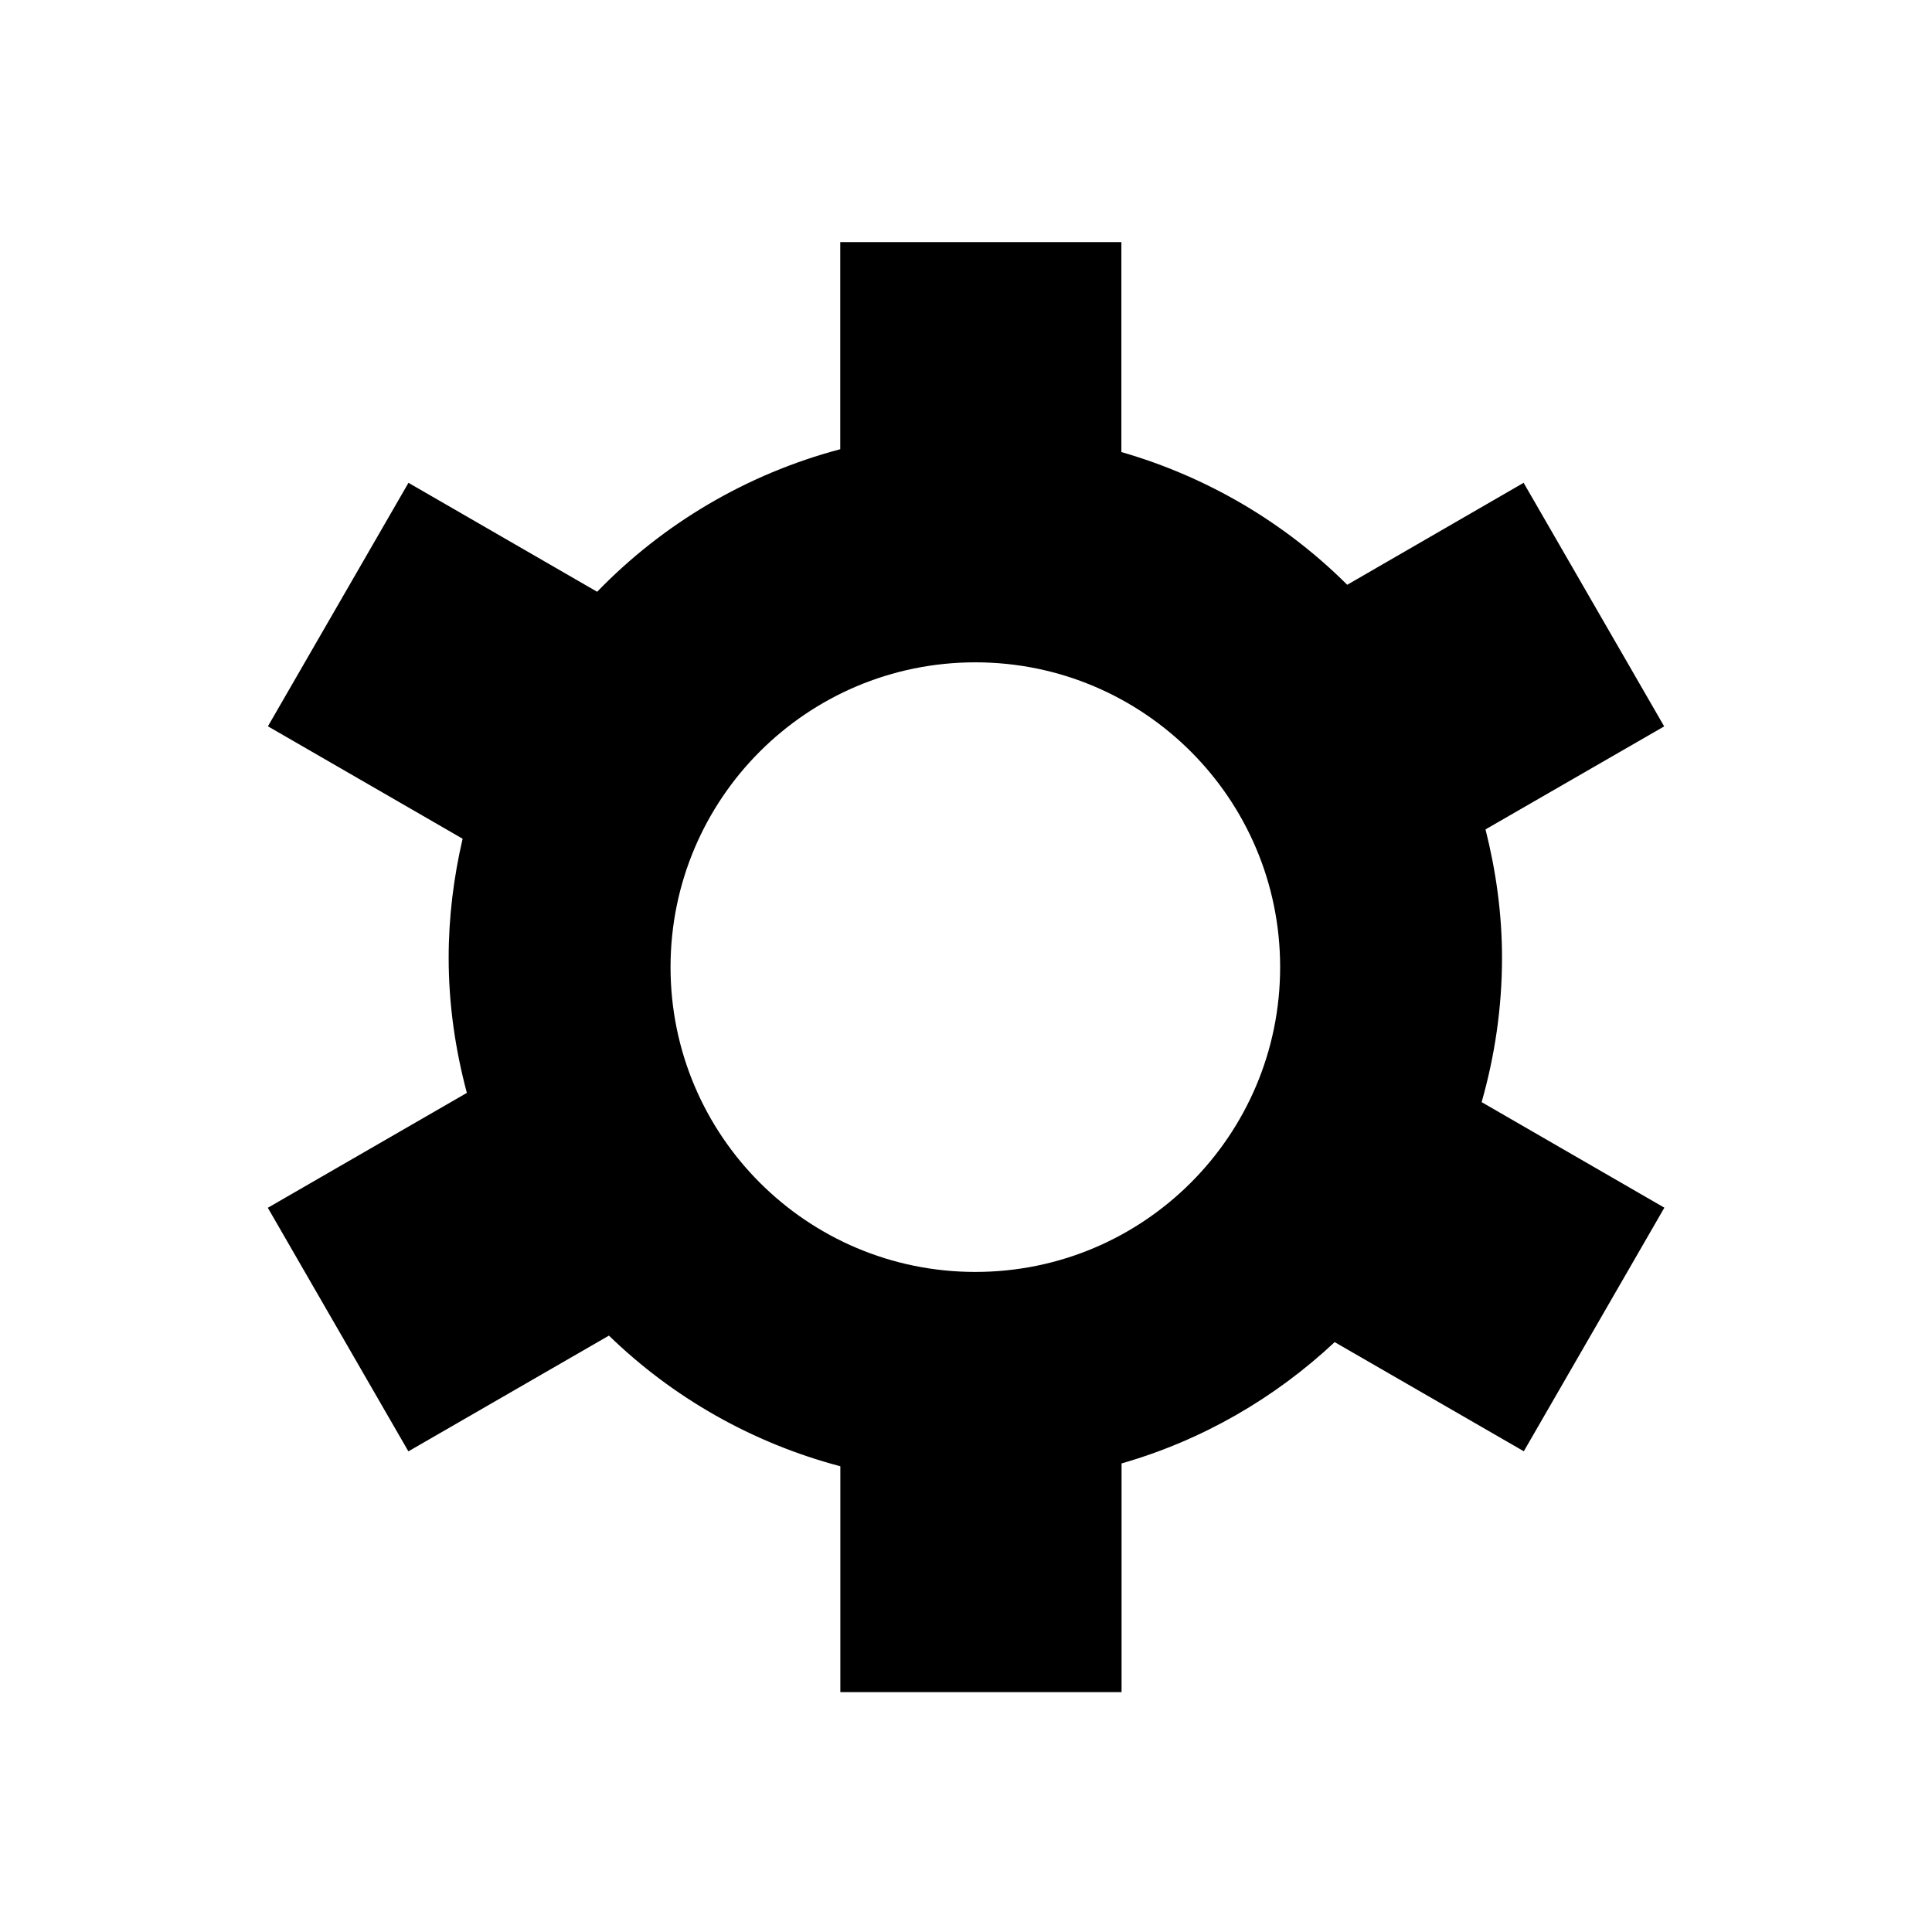
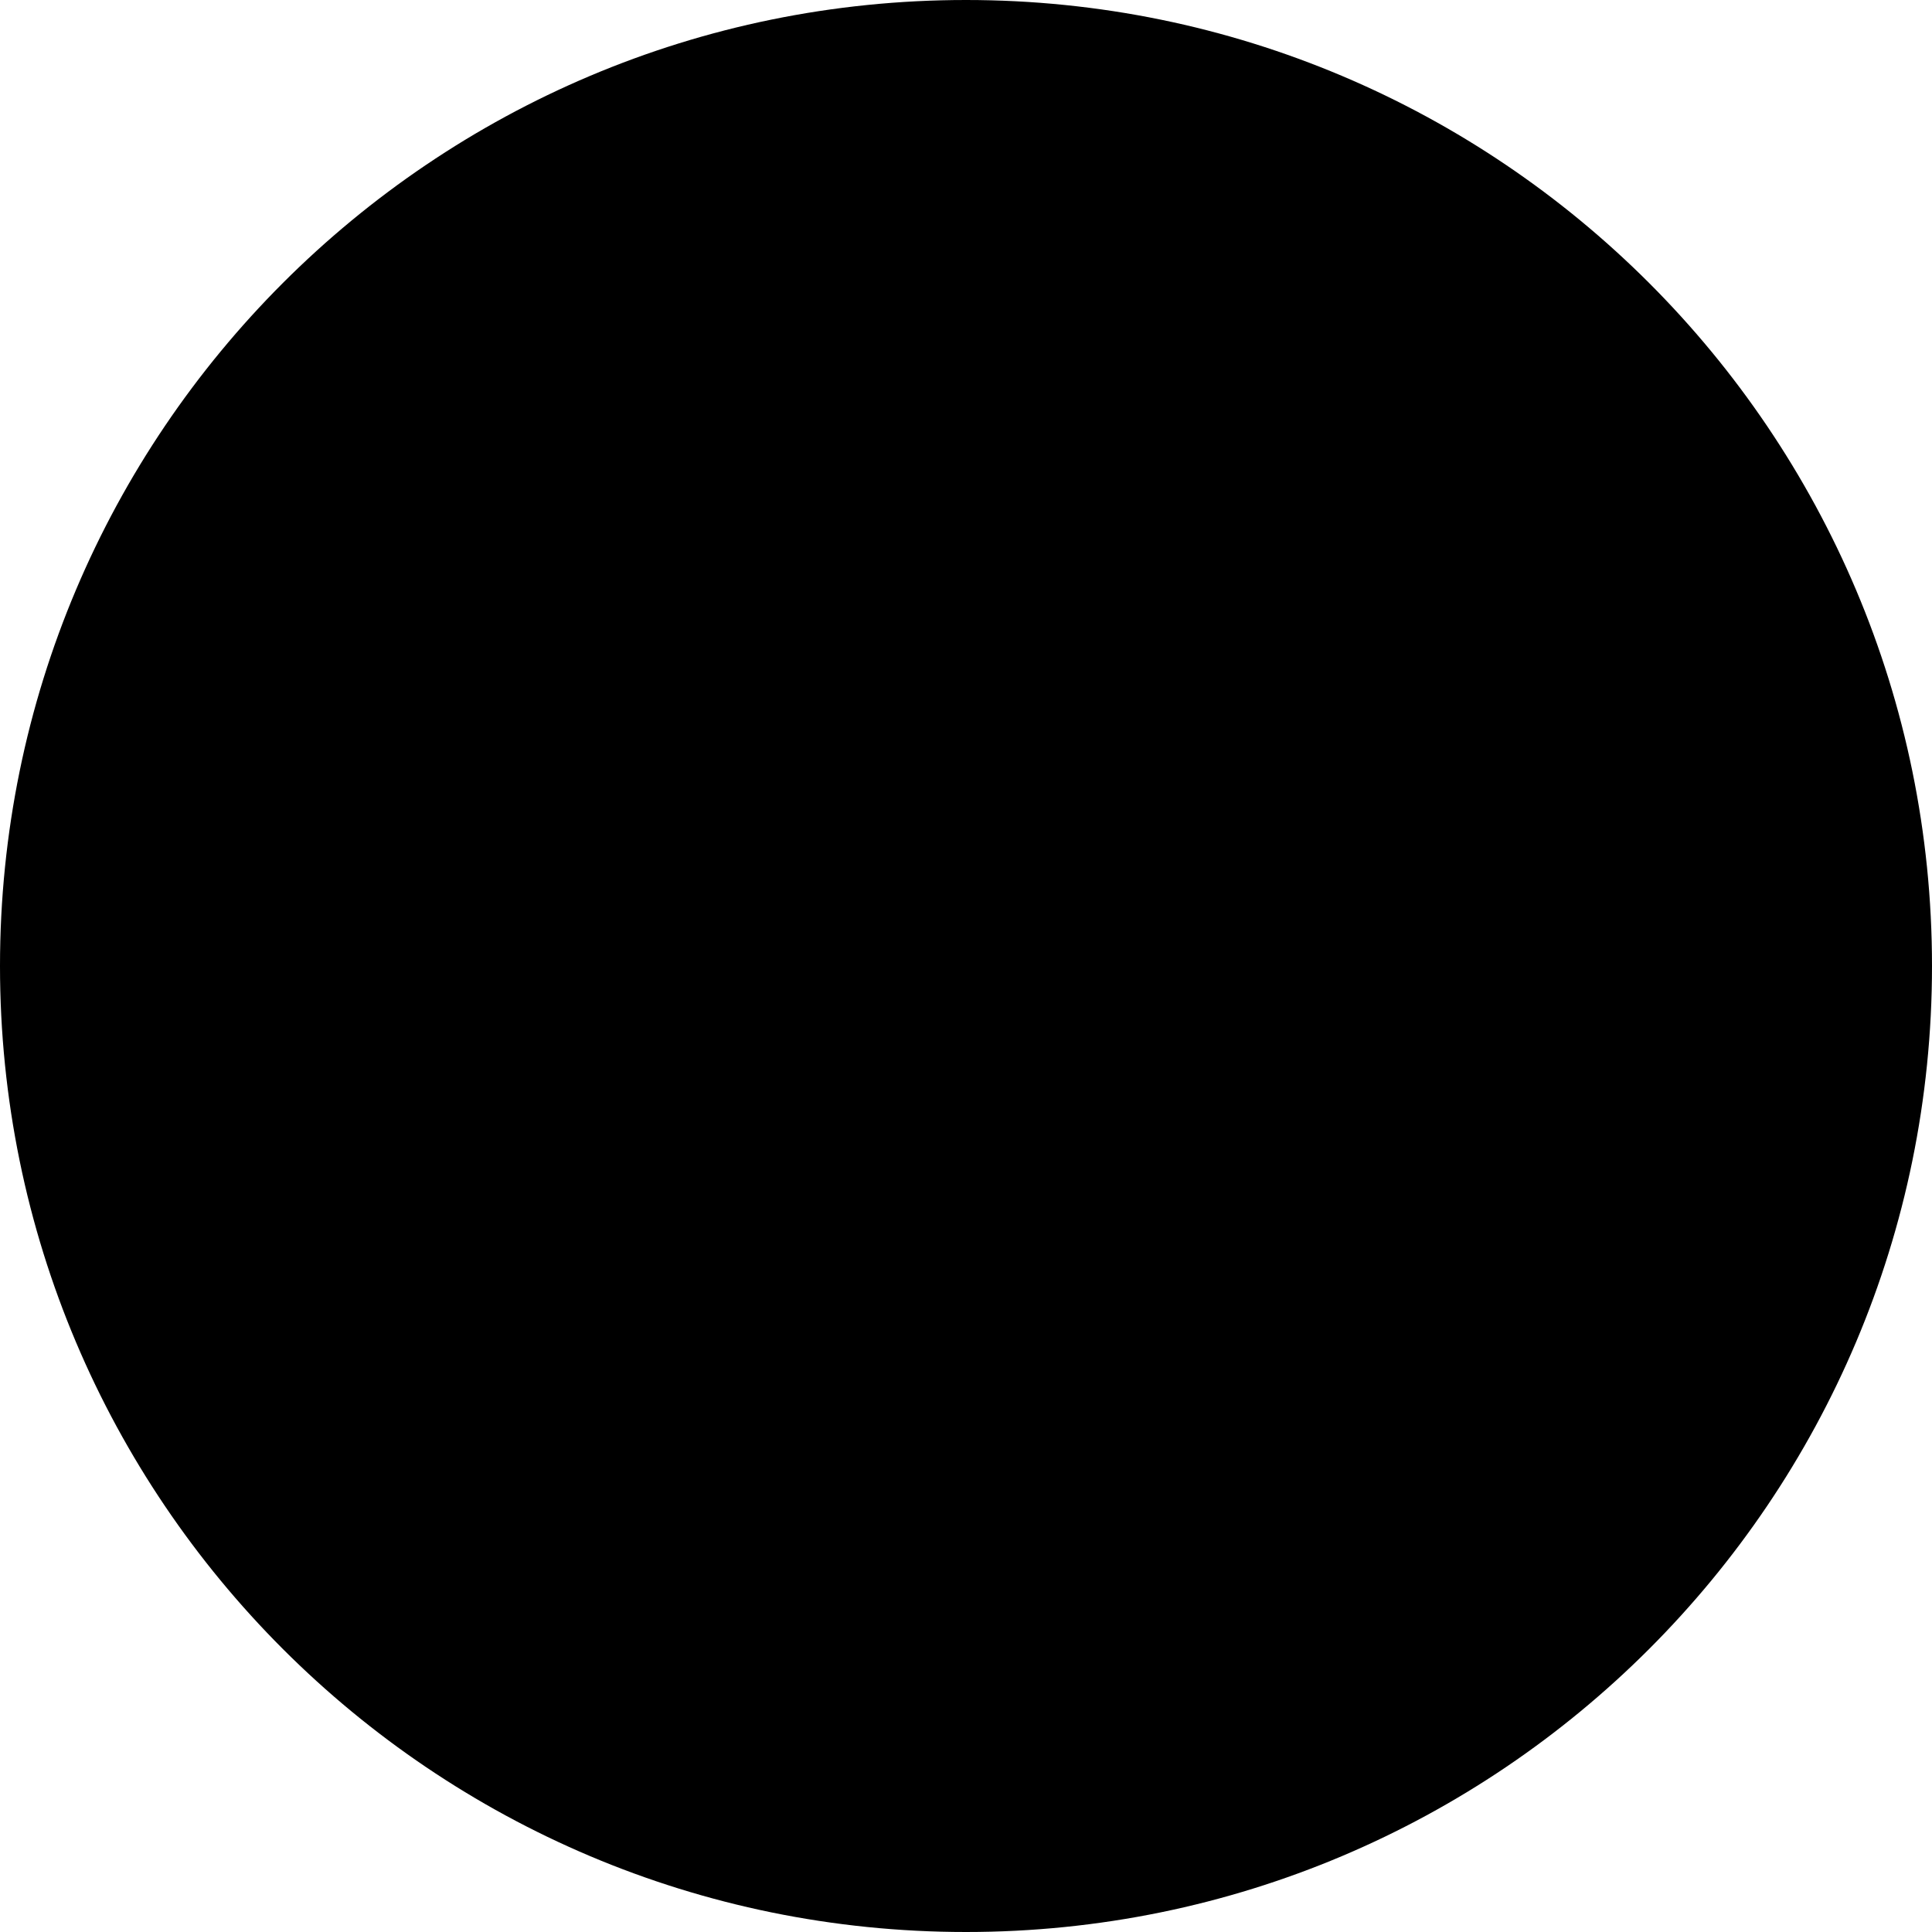
<svg xmlns="http://www.w3.org/2000/svg" version="1.1" x="0px" y="0px" viewBox="0 0 2048 2048" style="enable-background:new 0 0 2048 2048;" xml:space="preserve">
-   <path d="M1592.2,1015.2c0-47-6.5-92.4-17.5-136l189.4-109.2l-149-258.2l-187,108.1c-65.7-65.5-147.8-114.3-239.4-140.7V256.6h-298      v219.6c-99.6,26.4-188.2,79.3-257.7,151.1l-200-115.5l-149,258.1l206.4,119.2c-9.4,40.5-14.8,82.7-14.8,126.1      c0,49.8,7.1,97.6,19.3,143.3l-211,121.8l149,258.2l212.6-122.7c67.5,65.5,151.5,113.7,245.3,138.5v239.4h298.1v-242.4      c85.7-24.6,162.6-69.3,225.9-128.6l200.5,115.7l149-258.2l-193.7-111.9C1584.4,1119.8,1592.2,1068.6,1592.2,1015.2z M1033.9,1348.3      c-178.4,0-323.1-144.6-323.1-323.1s144.6-323.1,323.1-323.1S1357,846.8,1357,1025.2S1212.4,1348.3,1033.9,1348.3z" />
+   <circle class="back" cx="1024" cy="1024" r="1024" />
+   <path class="main" d="M1479.7,1016c0-37.7-5.2-74.1-14-109.1l151.9-87.6l-119.5-207.1l-150,86.7c-52.7-52.5-118.5-91.7-192-112.8   V407.6H917.1v176.1c-79.9,21.2-150.9,63.6-206.7,121.2L550,612.3L430.5,819.3L596,914.9c-7.5,32.5-11.9,66.3-11.9,101.1   c0,39.9,5.7,78.3,15.5,114.9l-169.2,97.7l119.5,207.1l170.5-98.4c54.1,52.5,121.5,91.2,196.7,111.1v192h239.1V1446   c68.7-19.7,130.4-55.6,181.2-103.1l160.8,92.8l119.5-207.1l-155.3-89.7C1473.5,1099.9,1479.7,1058.8,1479.7,1016z M1032,1283.1   c-143.1,0-259.1-116-259.1-259.1s116-259.1,259.1-259.1s259.1,116,259.1,259.1S1175.1,1283.1,1032,1283.1z" />
</svg>
